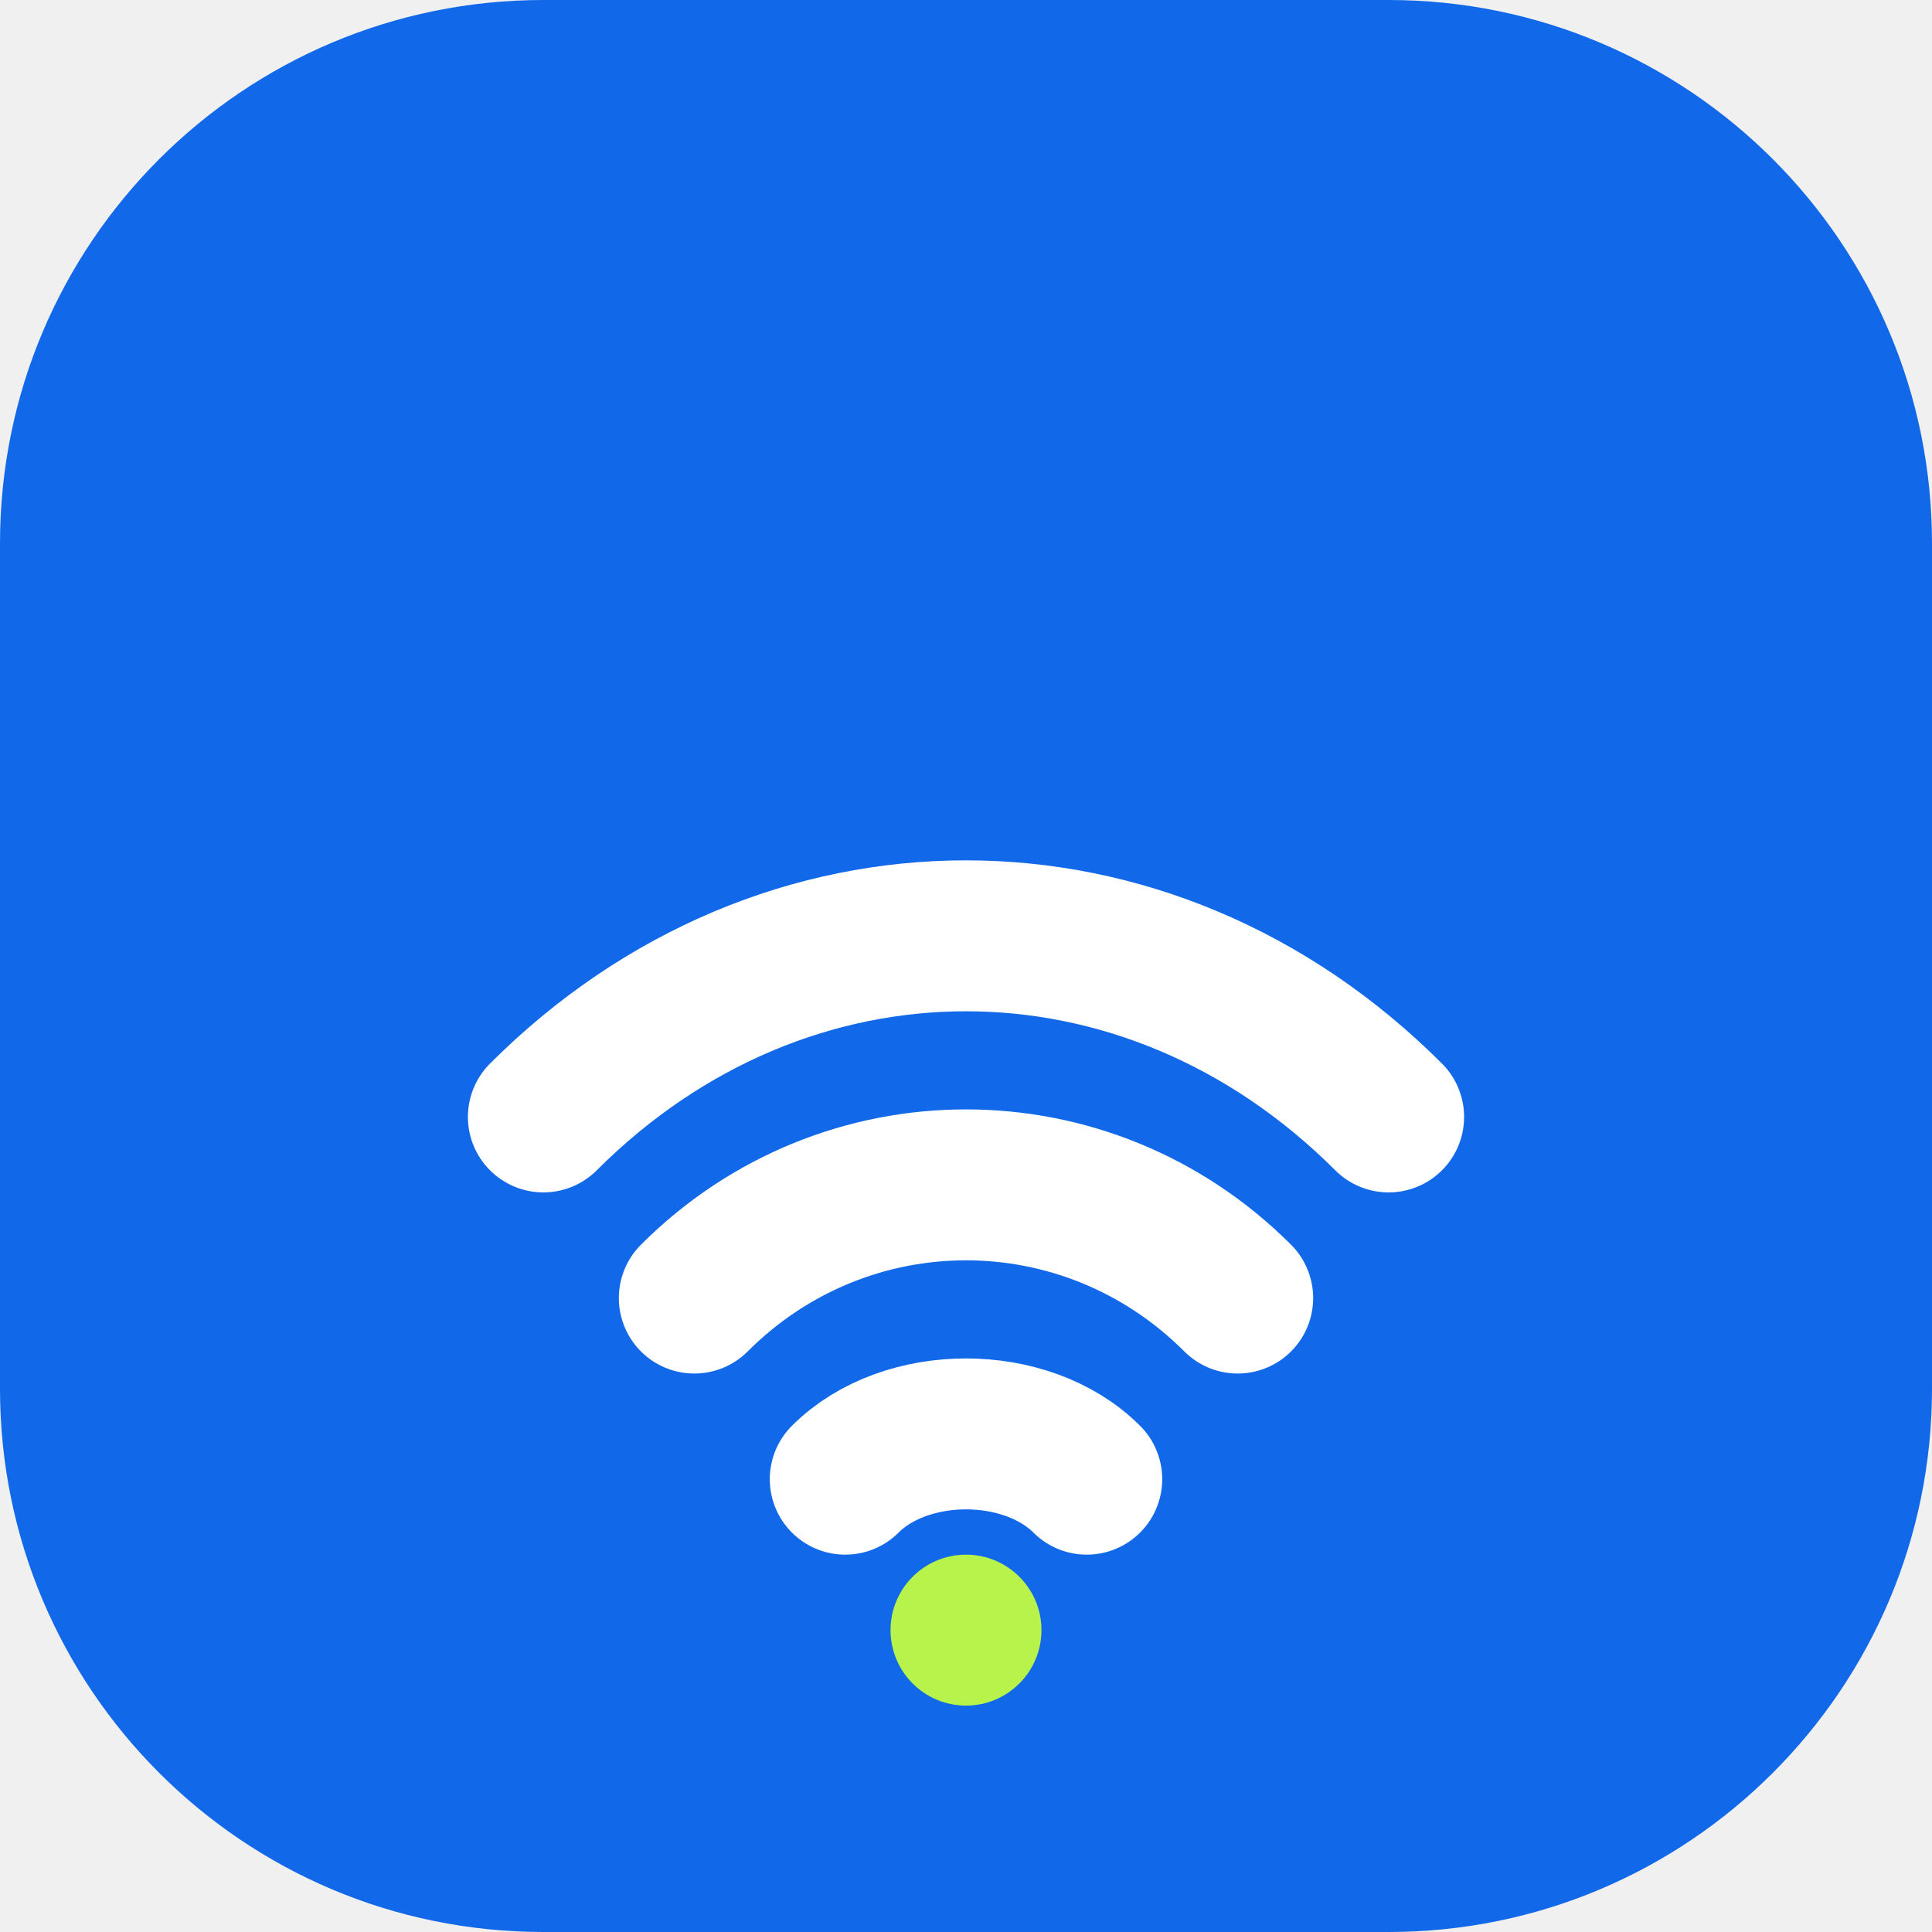
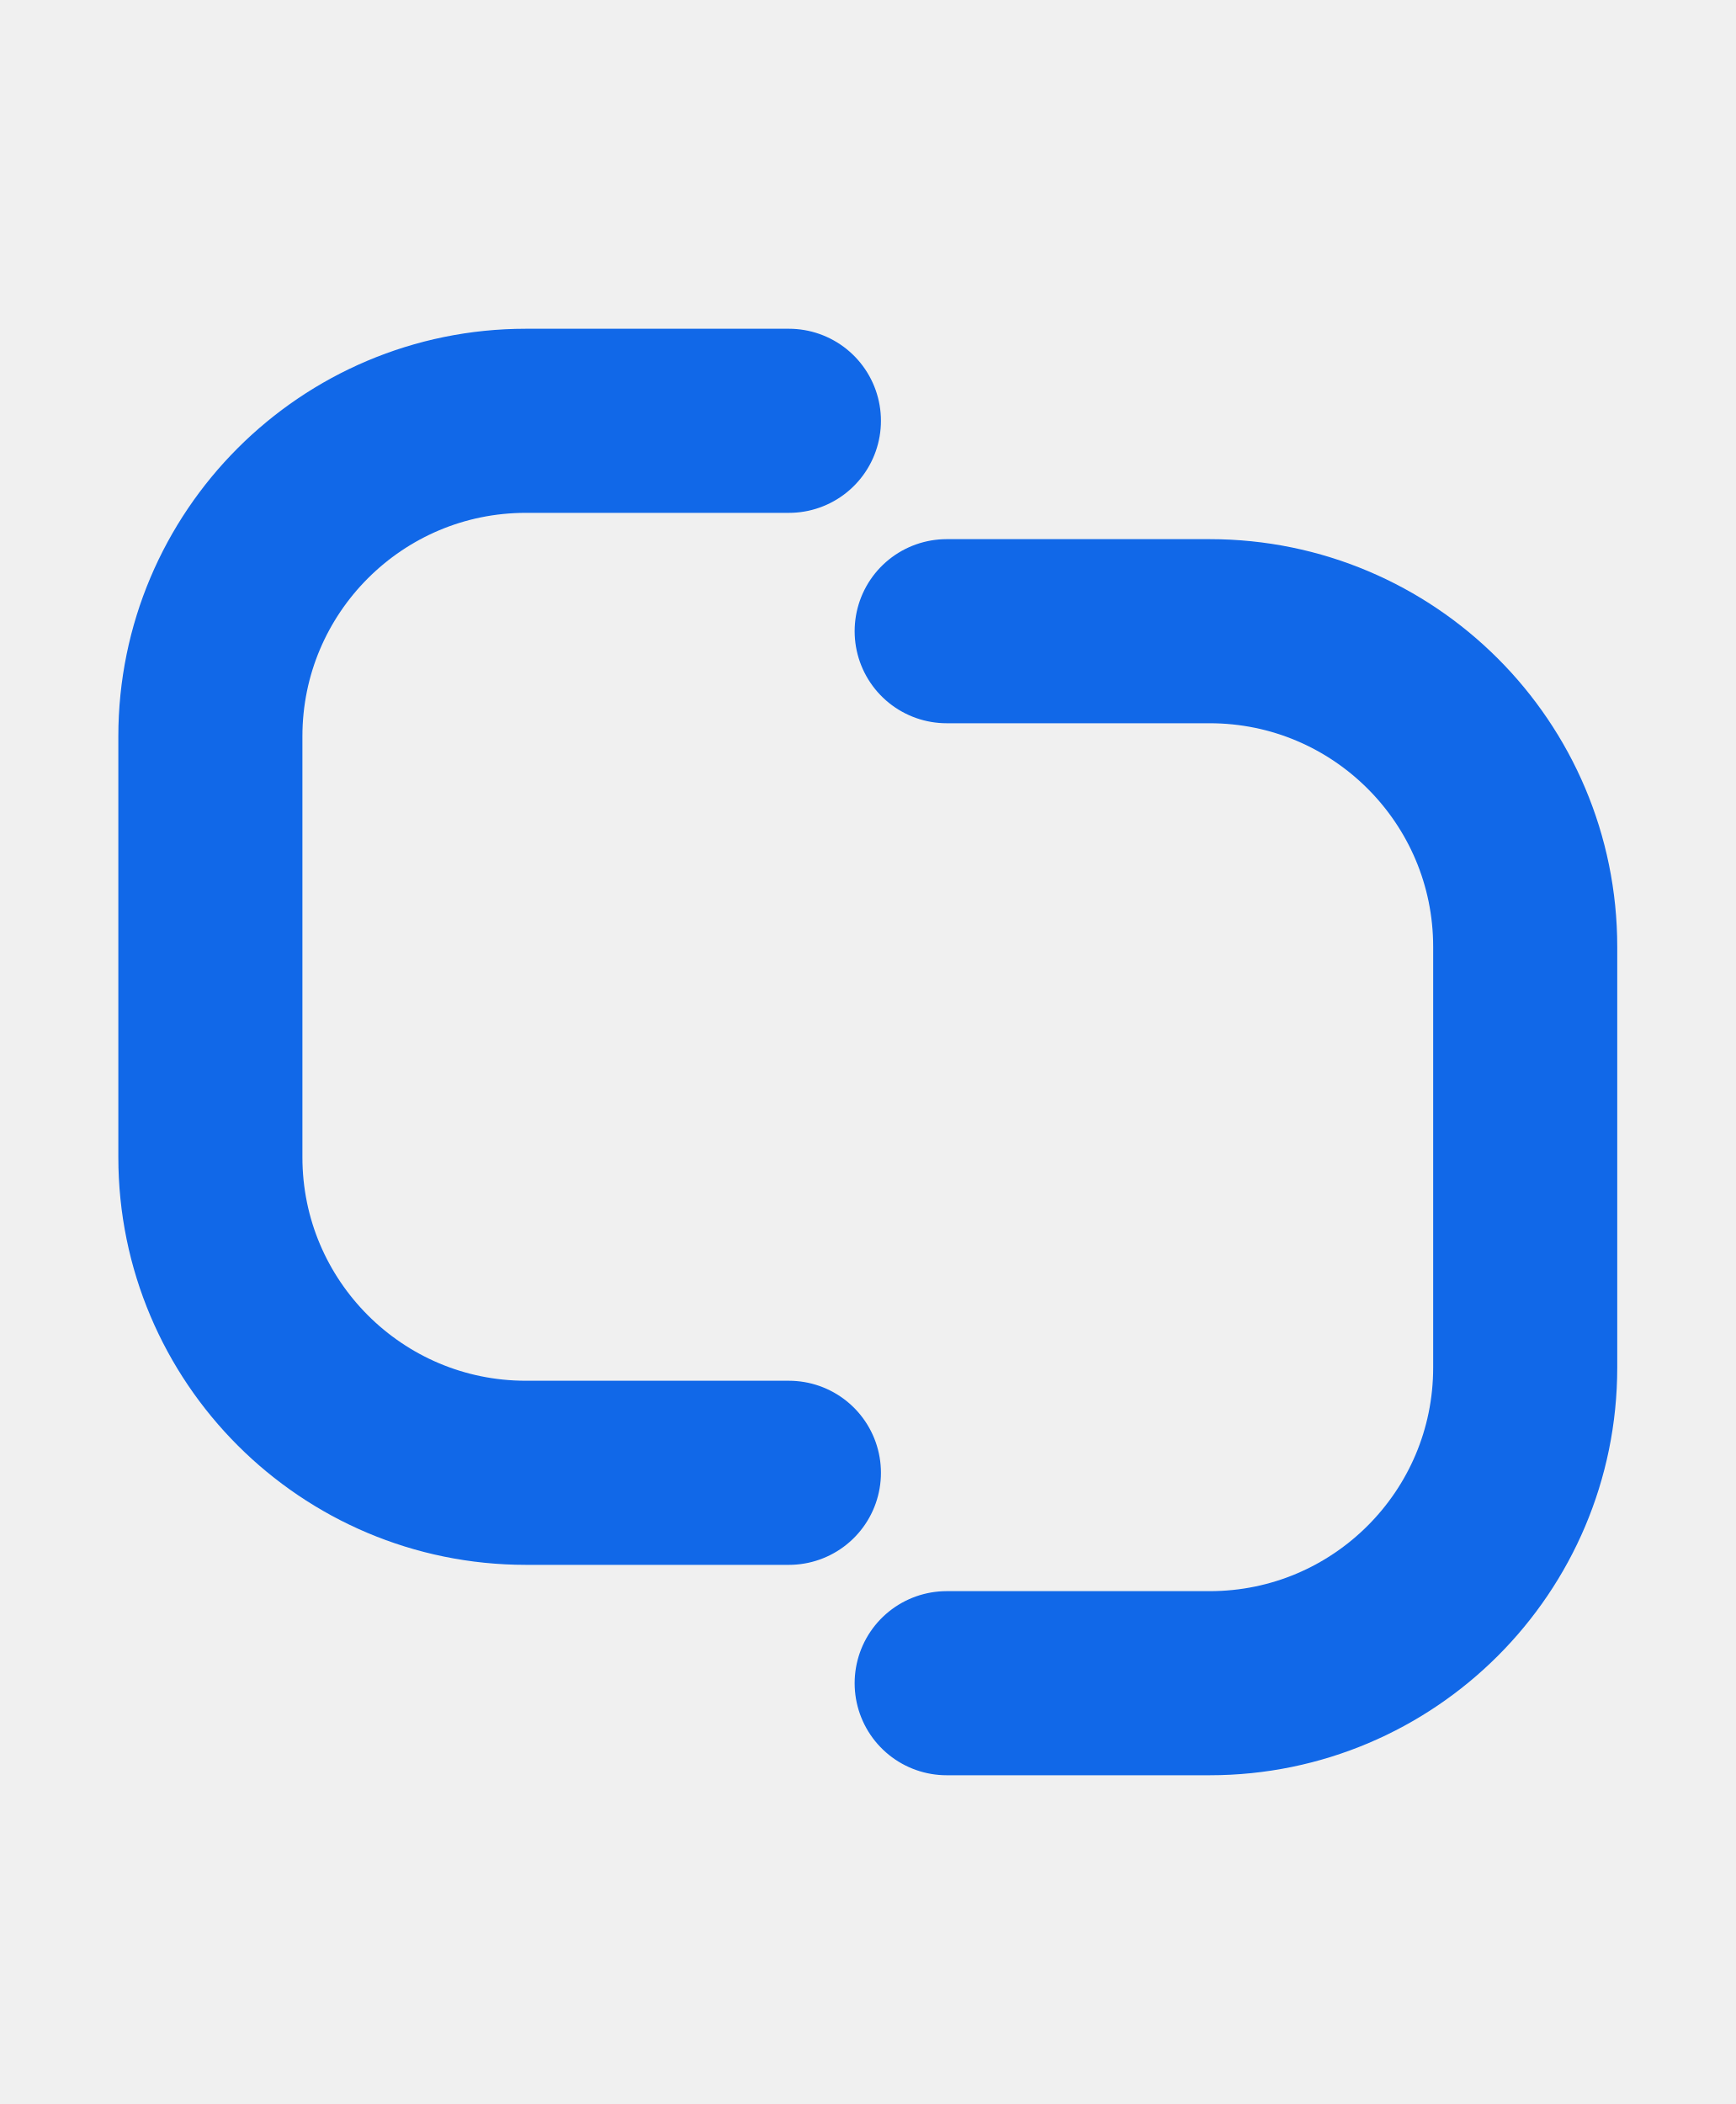
- <svg xmlns="http://www.w3.org/2000/svg" viewBox="0 0 64 64">
-   <rect width="64" height="64" rx="18" fill="#1168e8" />
-   <path d="M18 37c8-8 20-8 28 0M23 43c5-5 13-5 18 0M28 49c2-2 6-2 8 0" fill="none" stroke="#fff" stroke-width="5" stroke-linecap="round" />
-   <circle cx="32" cy="54" r="2.5" fill="#b7f34a" />
+ <svg xmlns="http://www.w3.org/2000/svg" viewBox="0 0 66 80">
+   <g fill="none" stroke="#1168e8" stroke-width="7" stroke-linecap="round" stroke-linejoin="round">
+     <path d="M30 16H20a12 12 0 0 0-12 12v16a12 12 0 0 0 12 12h10" />
+     <path d="M36 24h10a12 12 0 0 1 12 12v16a12 12 0 0 1-12 12H36" />
+   </g>
</svg>
